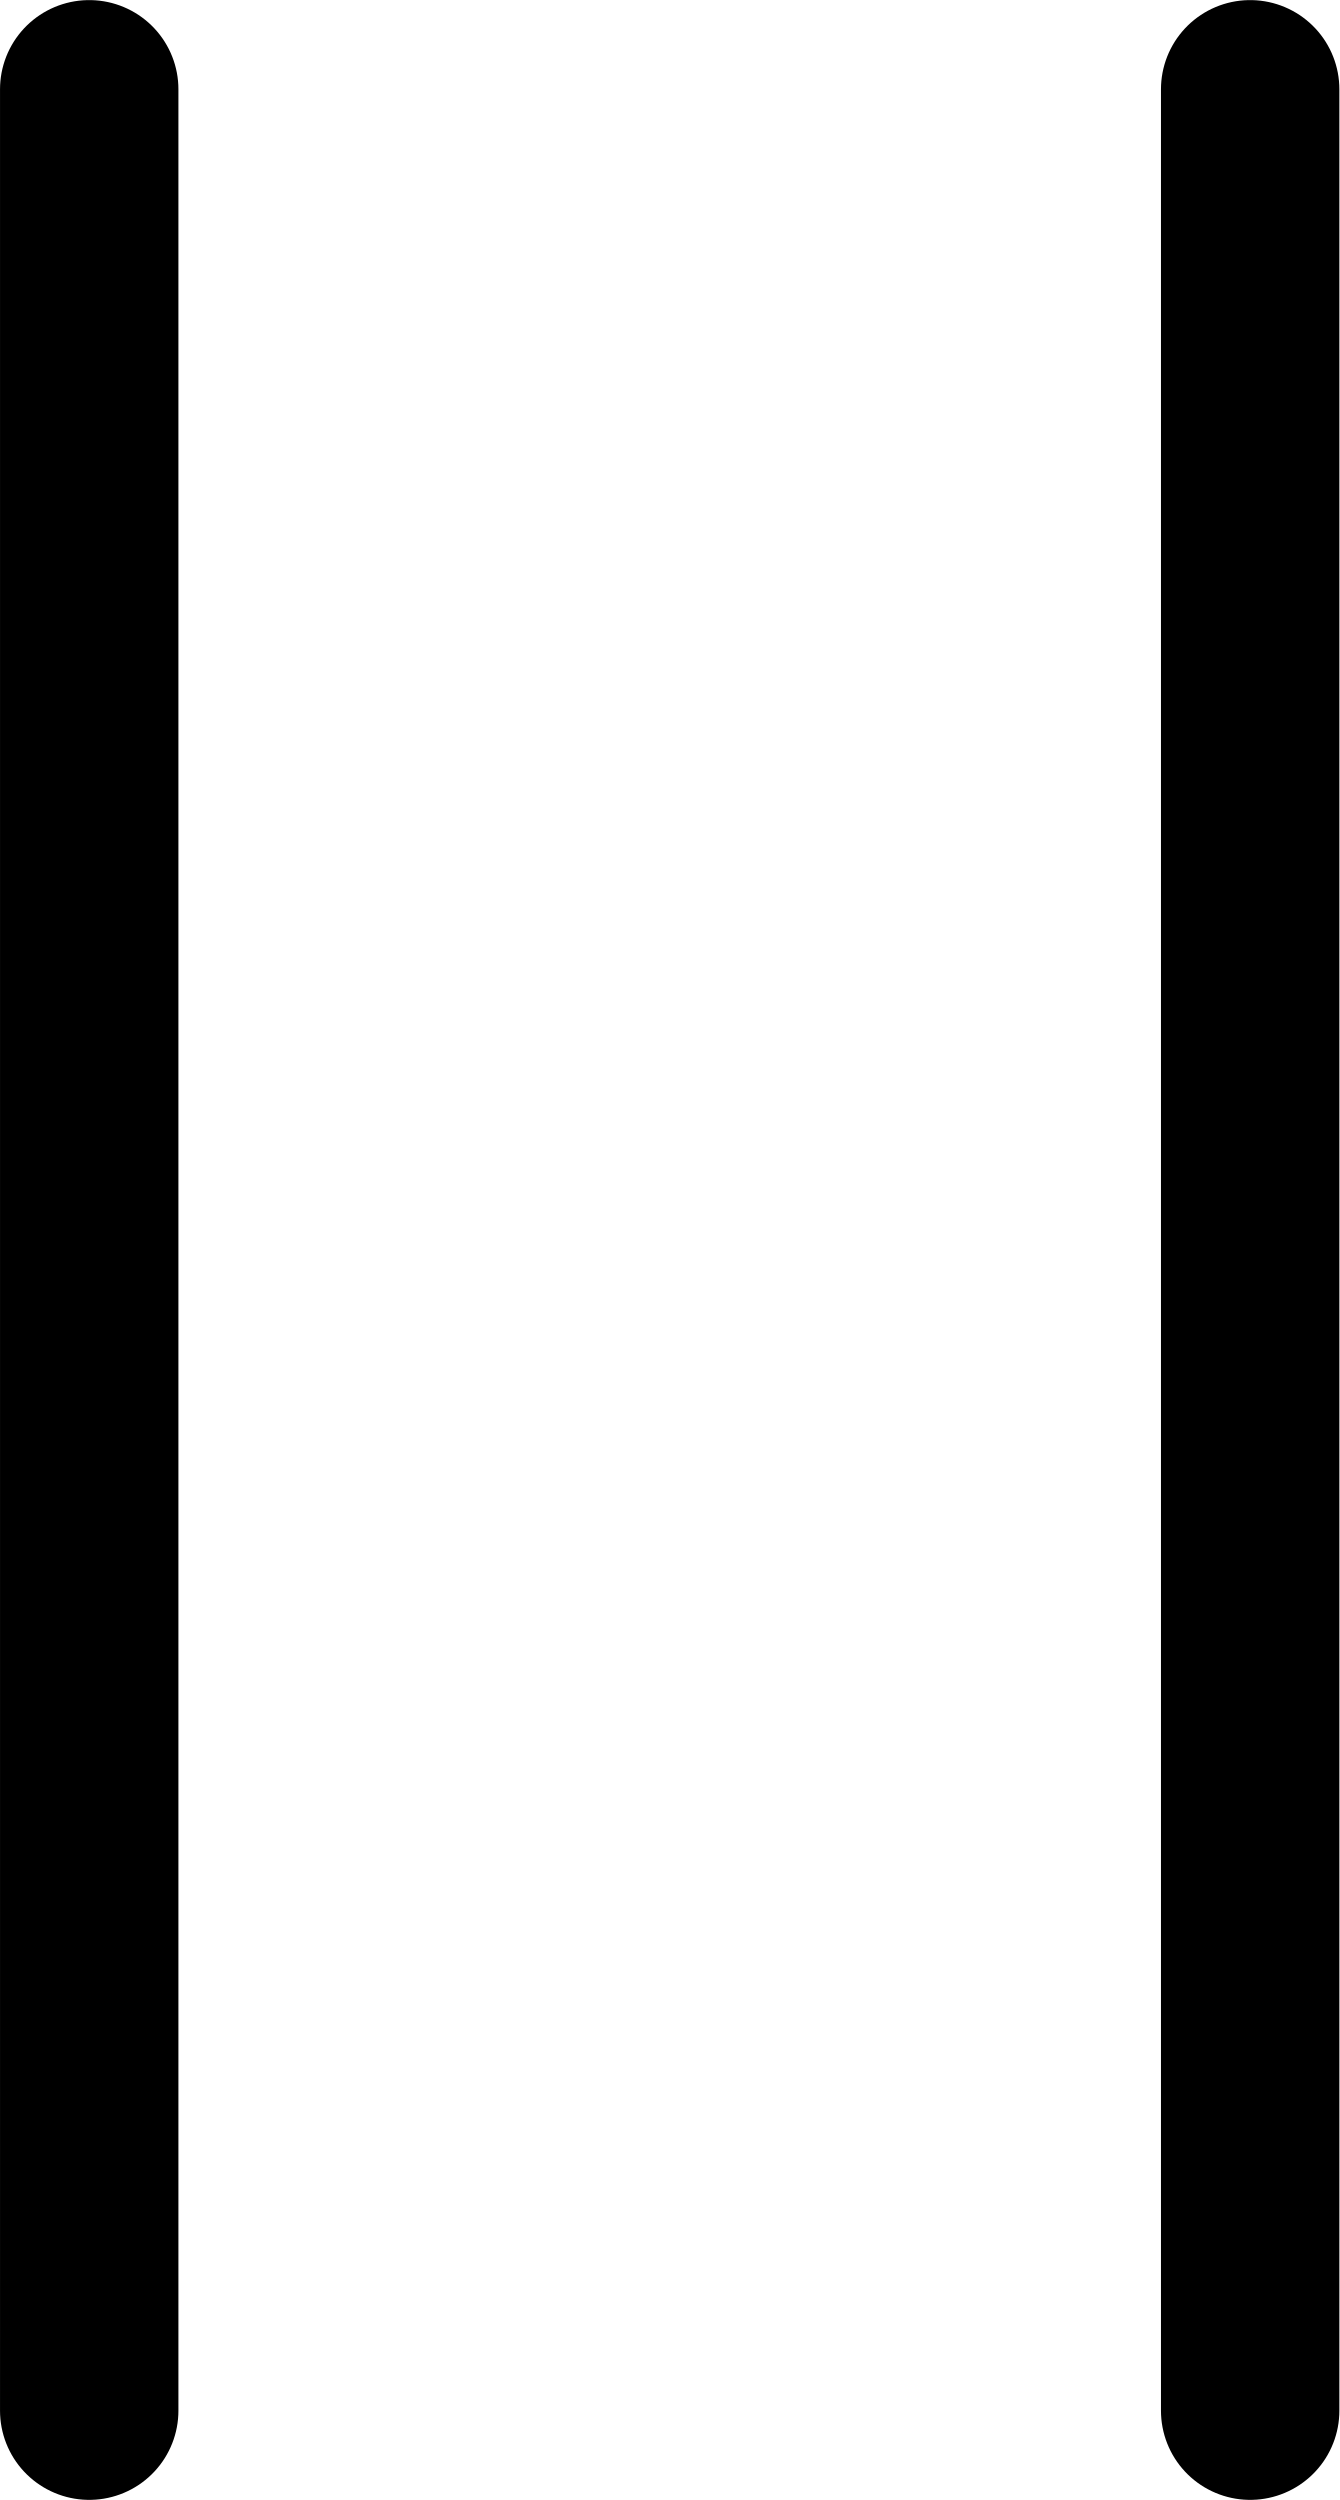
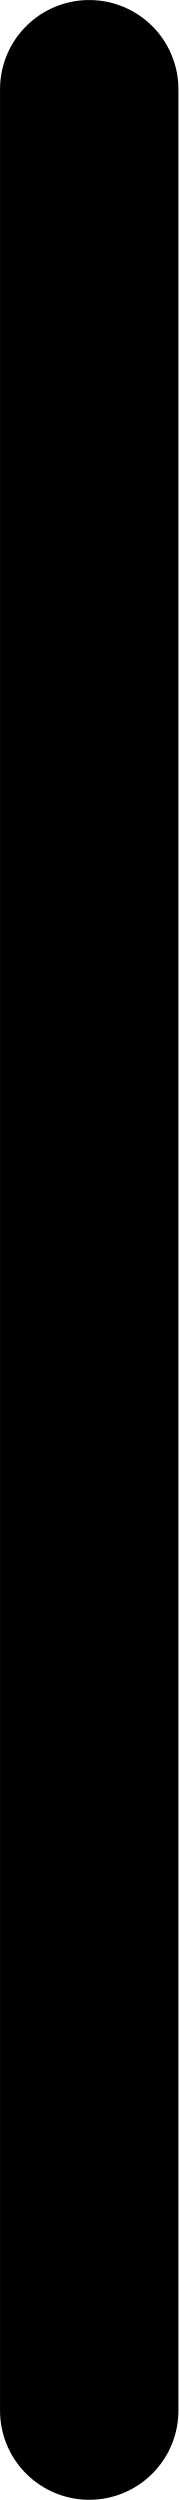
- <svg xmlns="http://www.w3.org/2000/svg" version="1.1" width="7.326pt" height="13.675pt" viewBox="93.634 37.859 7.326 13.675">
+ <svg xmlns="http://www.w3.org/2000/svg" version="1.1" width=".976pt" height="13.675pt" viewBox="93.634 92.563 .976 13.675">
  <g id="page1" transform="matrix(1.4 0 0 1.4 0 0)">
-     <path d="M67.23 36.461V27.391" stroke="#000" fill="none" stroke-width=".697" stroke-linecap="round" stroke-linejoin="round" />
-     <path d="M71.766 36.461V27.391" stroke="#000" fill="none" stroke-width=".697" stroke-miterlimit="10" stroke-linecap="round" stroke-linejoin="round" />
+     <path d="M67.23 75.535V66.465" stroke="#000" fill="none" stroke-width=".697" stroke-linecap="round" stroke-linejoin="round" />
  </g>
</svg>
